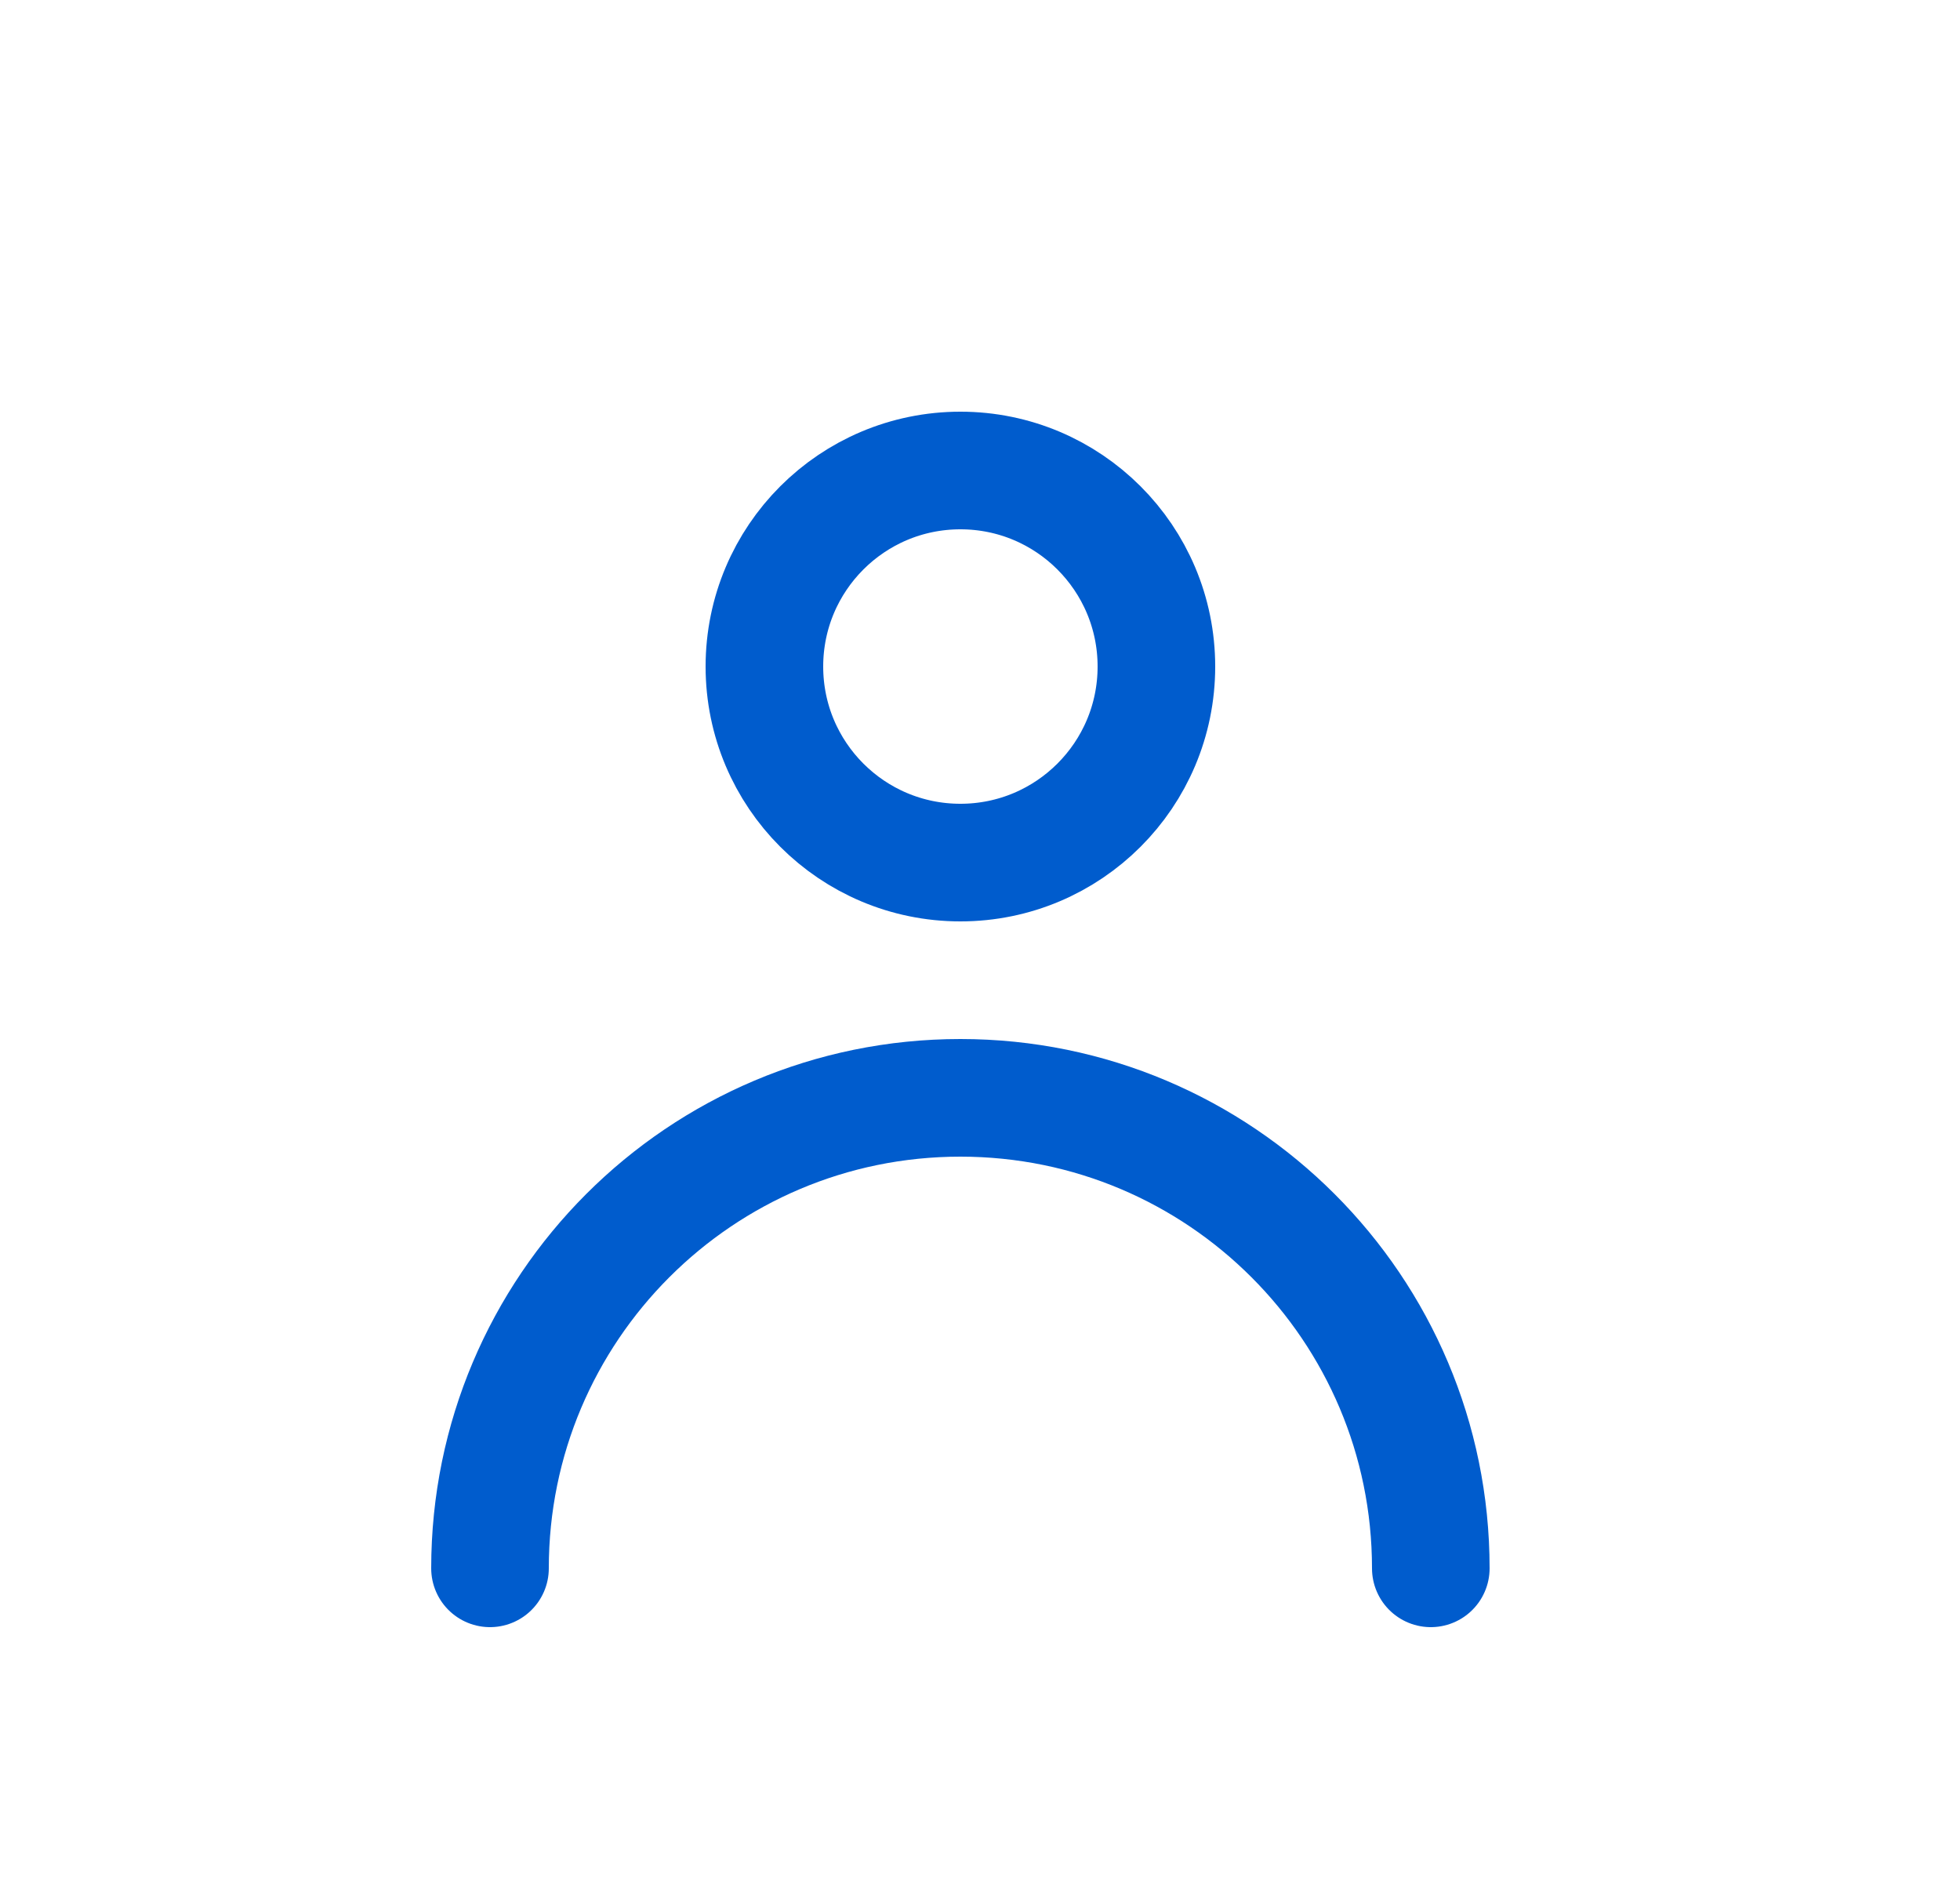
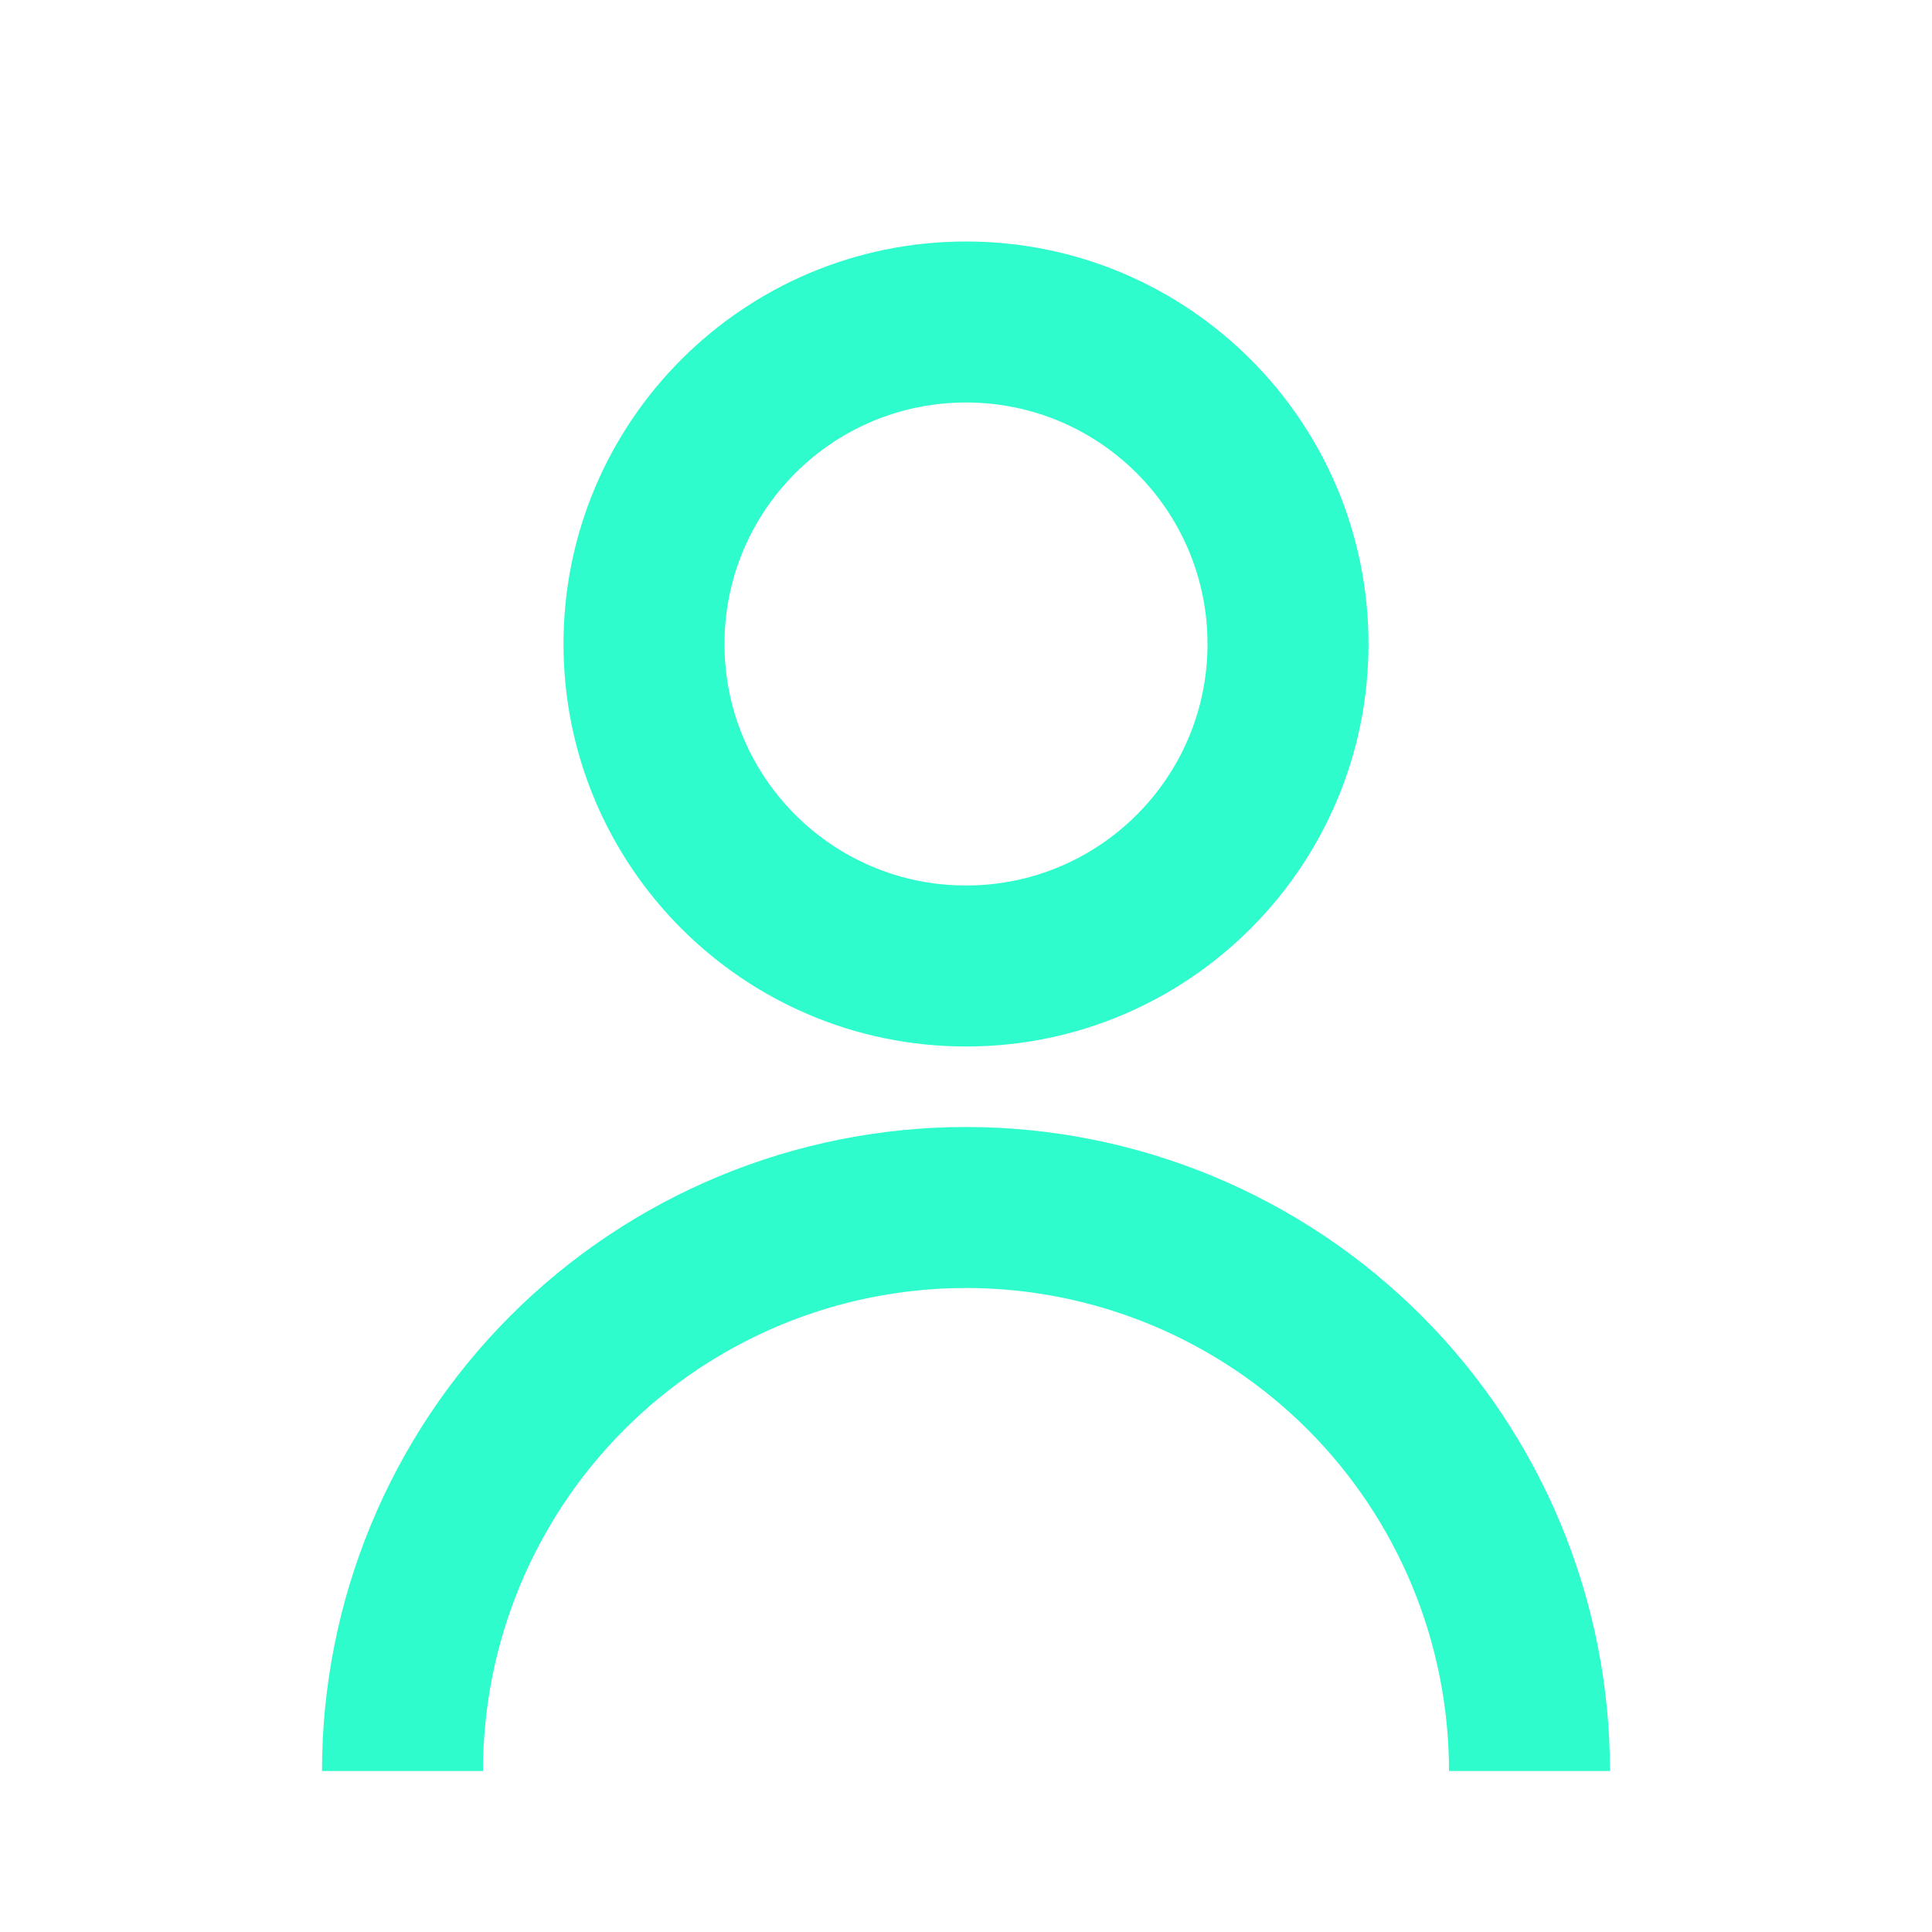
- <svg xmlns="http://www.w3.org/2000/svg" width="25" height="24" viewBox="0 0 25 24" fill="none">
-   <path fill-rule="evenodd" clip-rule="evenodd" d="M12.25 11C13.631 11 14.75 9.881 14.75 8.5C14.75 7.119 13.631 6 12.25 6C10.869 6 9.75 7.119 9.75 8.5C9.75 9.881 10.869 11 12.25 11Z" stroke="#005CCD" stroke-width="1.5" stroke-linecap="round" />
-   <path d="M6.25 20C6.25 16.686 8.936 14 12.25 14C15.564 14 18.25 16.686 18.25 20" stroke="#005CCD" stroke-width="1.5" stroke-linecap="round" />
+ <svg xmlns="http://www.w3.org/2000/svg" width="24" height="24" viewBox="0 0 24 24" fill="none">
+   <path d="M7 8C7 5.239 9.239 3 12 3C14.761 3 17 5.239 17 8C17 10.761 14.761 13 12 13C9.239 13 7 10.761 7 8ZM12 11C13.657 11 15 9.657 15 8C15 6.343 13.657 5 12 5C10.343 5 9 6.343 9 8C9 9.657 10.343 11 12 11Z" fill="#2ffccc" />
+   <path d="M6.343 16.343C4.843 17.843 4 19.878 4 22H6C6 20.409 6.632 18.883 7.757 17.757C8.883 16.632 10.409 16 12 16C13.591 16 15.117 16.632 16.243 17.757C17.368 18.883 18 20.409 18 22H20C20 19.878 19.157 17.843 17.657 16.343C16.157 14.843 14.122 14 12 14C9.878 14 7.843 14.843 6.343 16.343Z" fill="#2ffccc" />
</svg>
